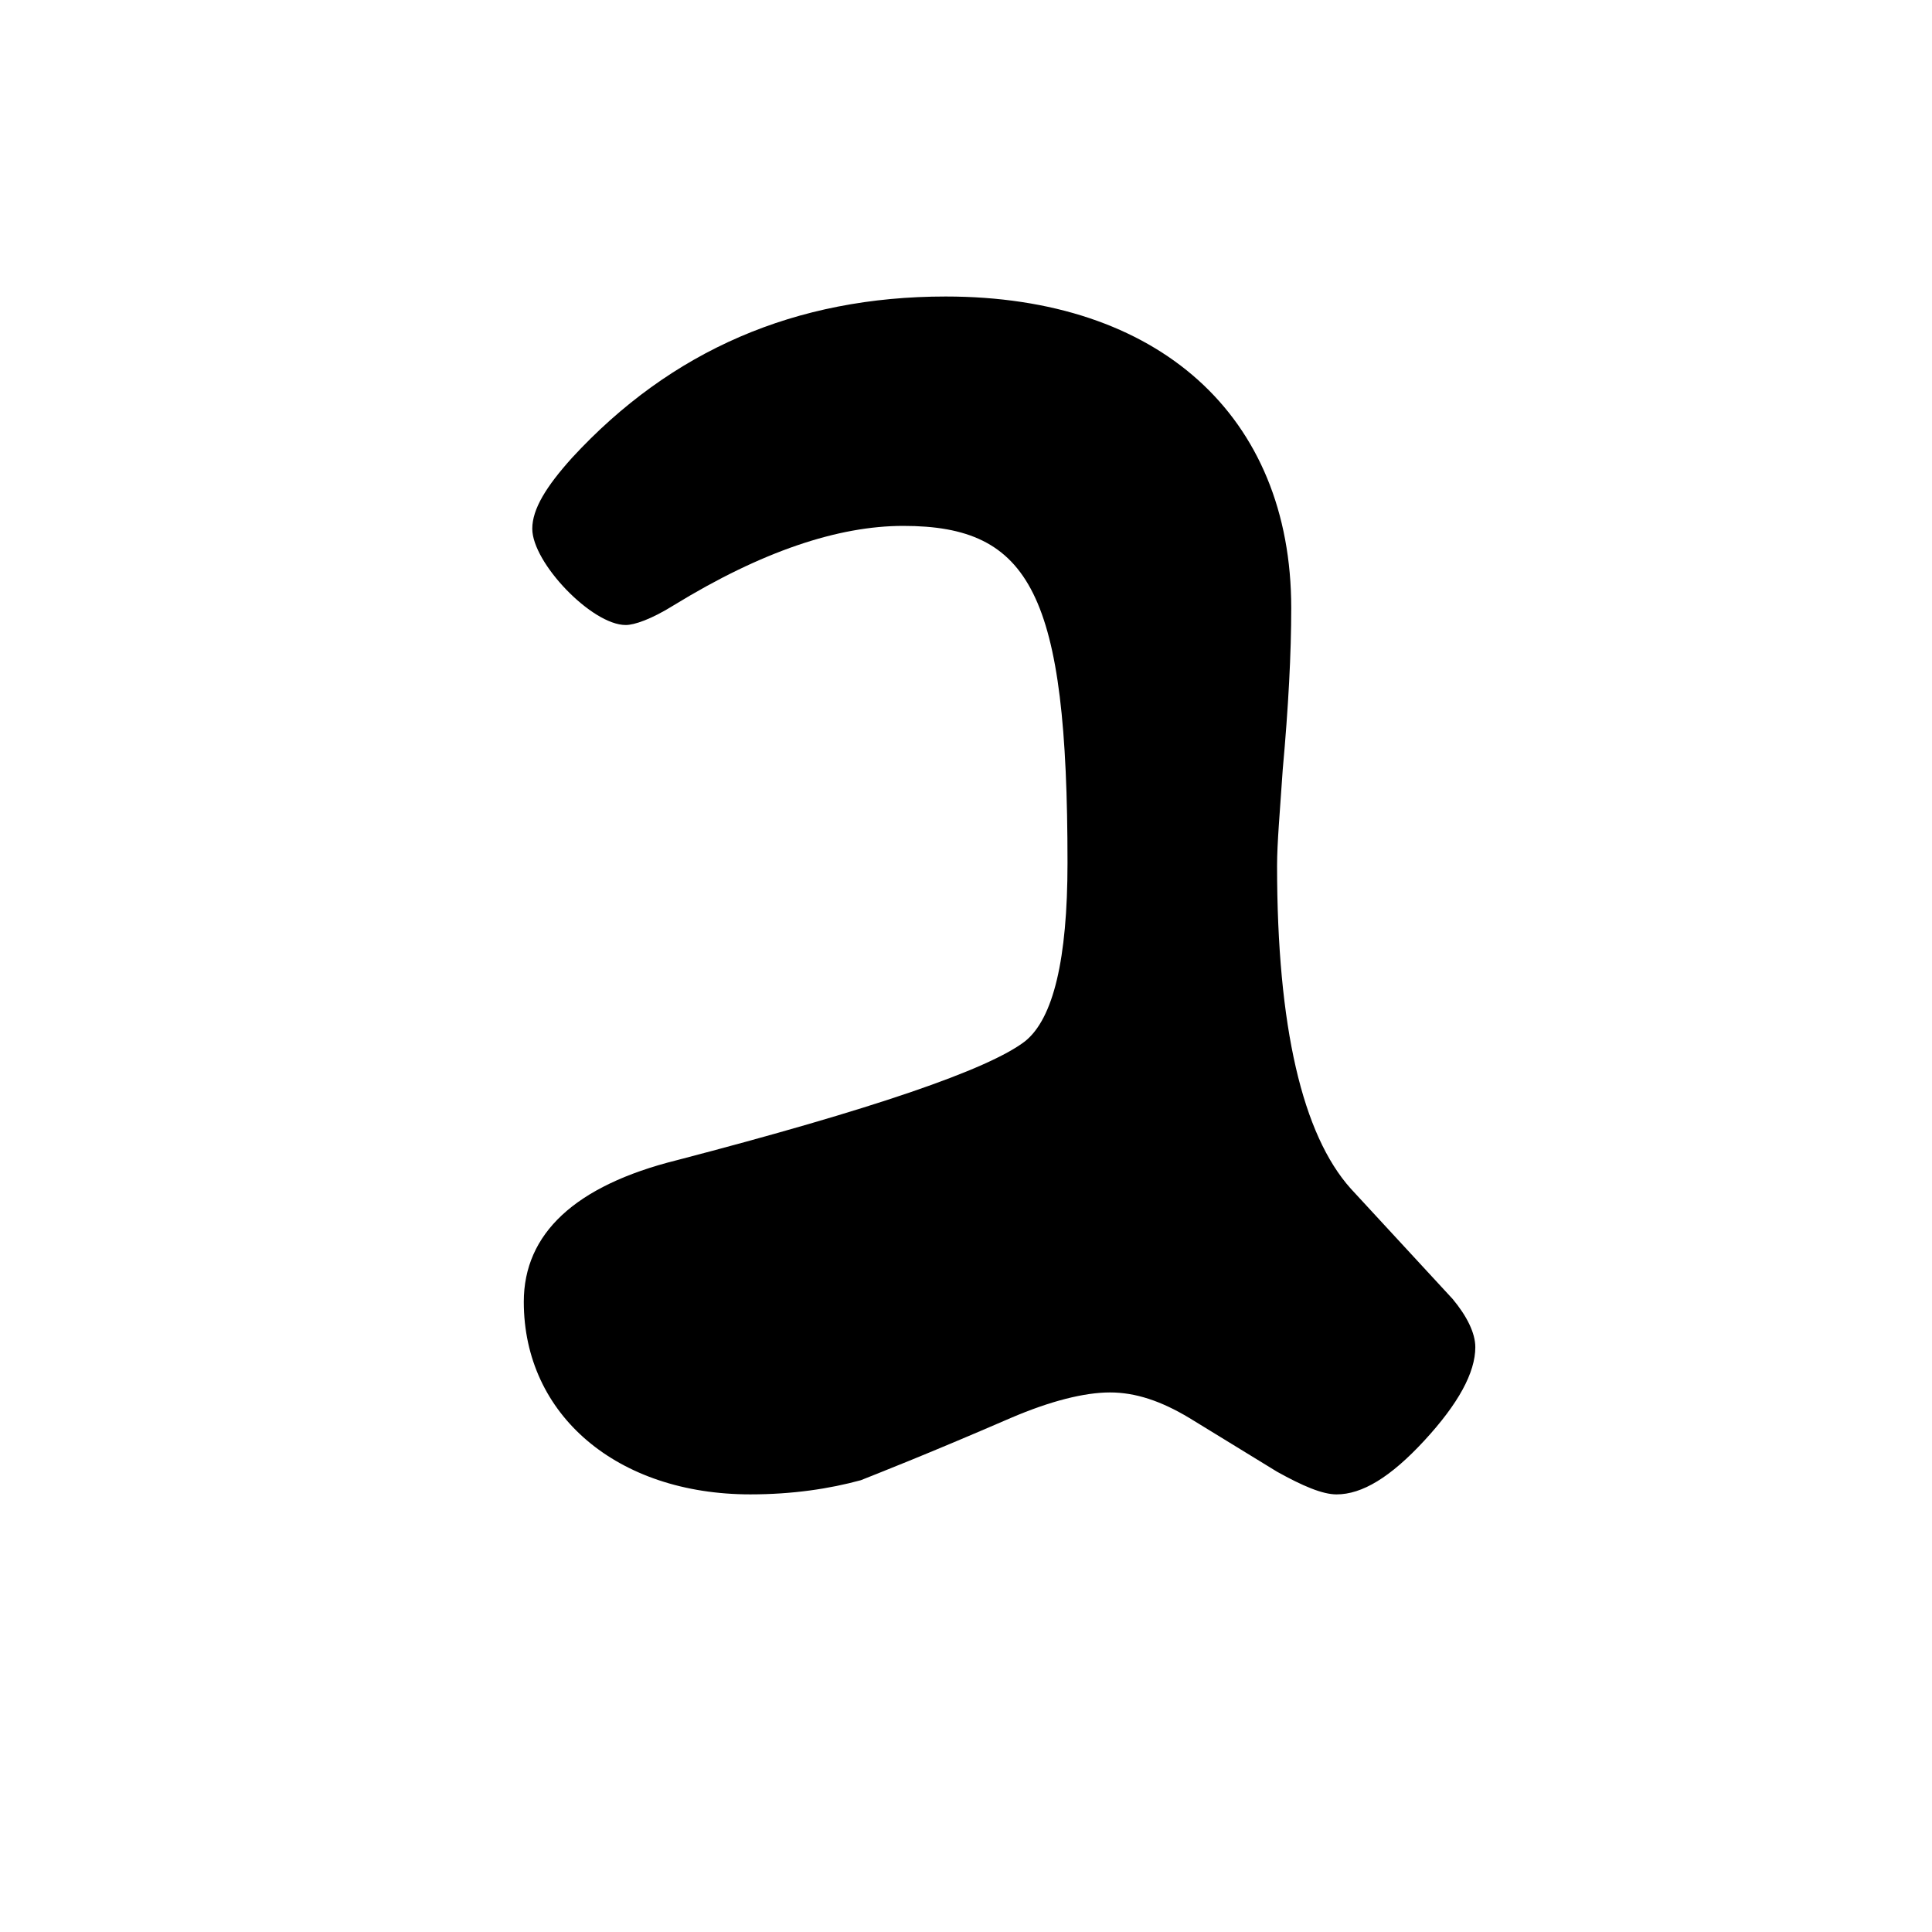
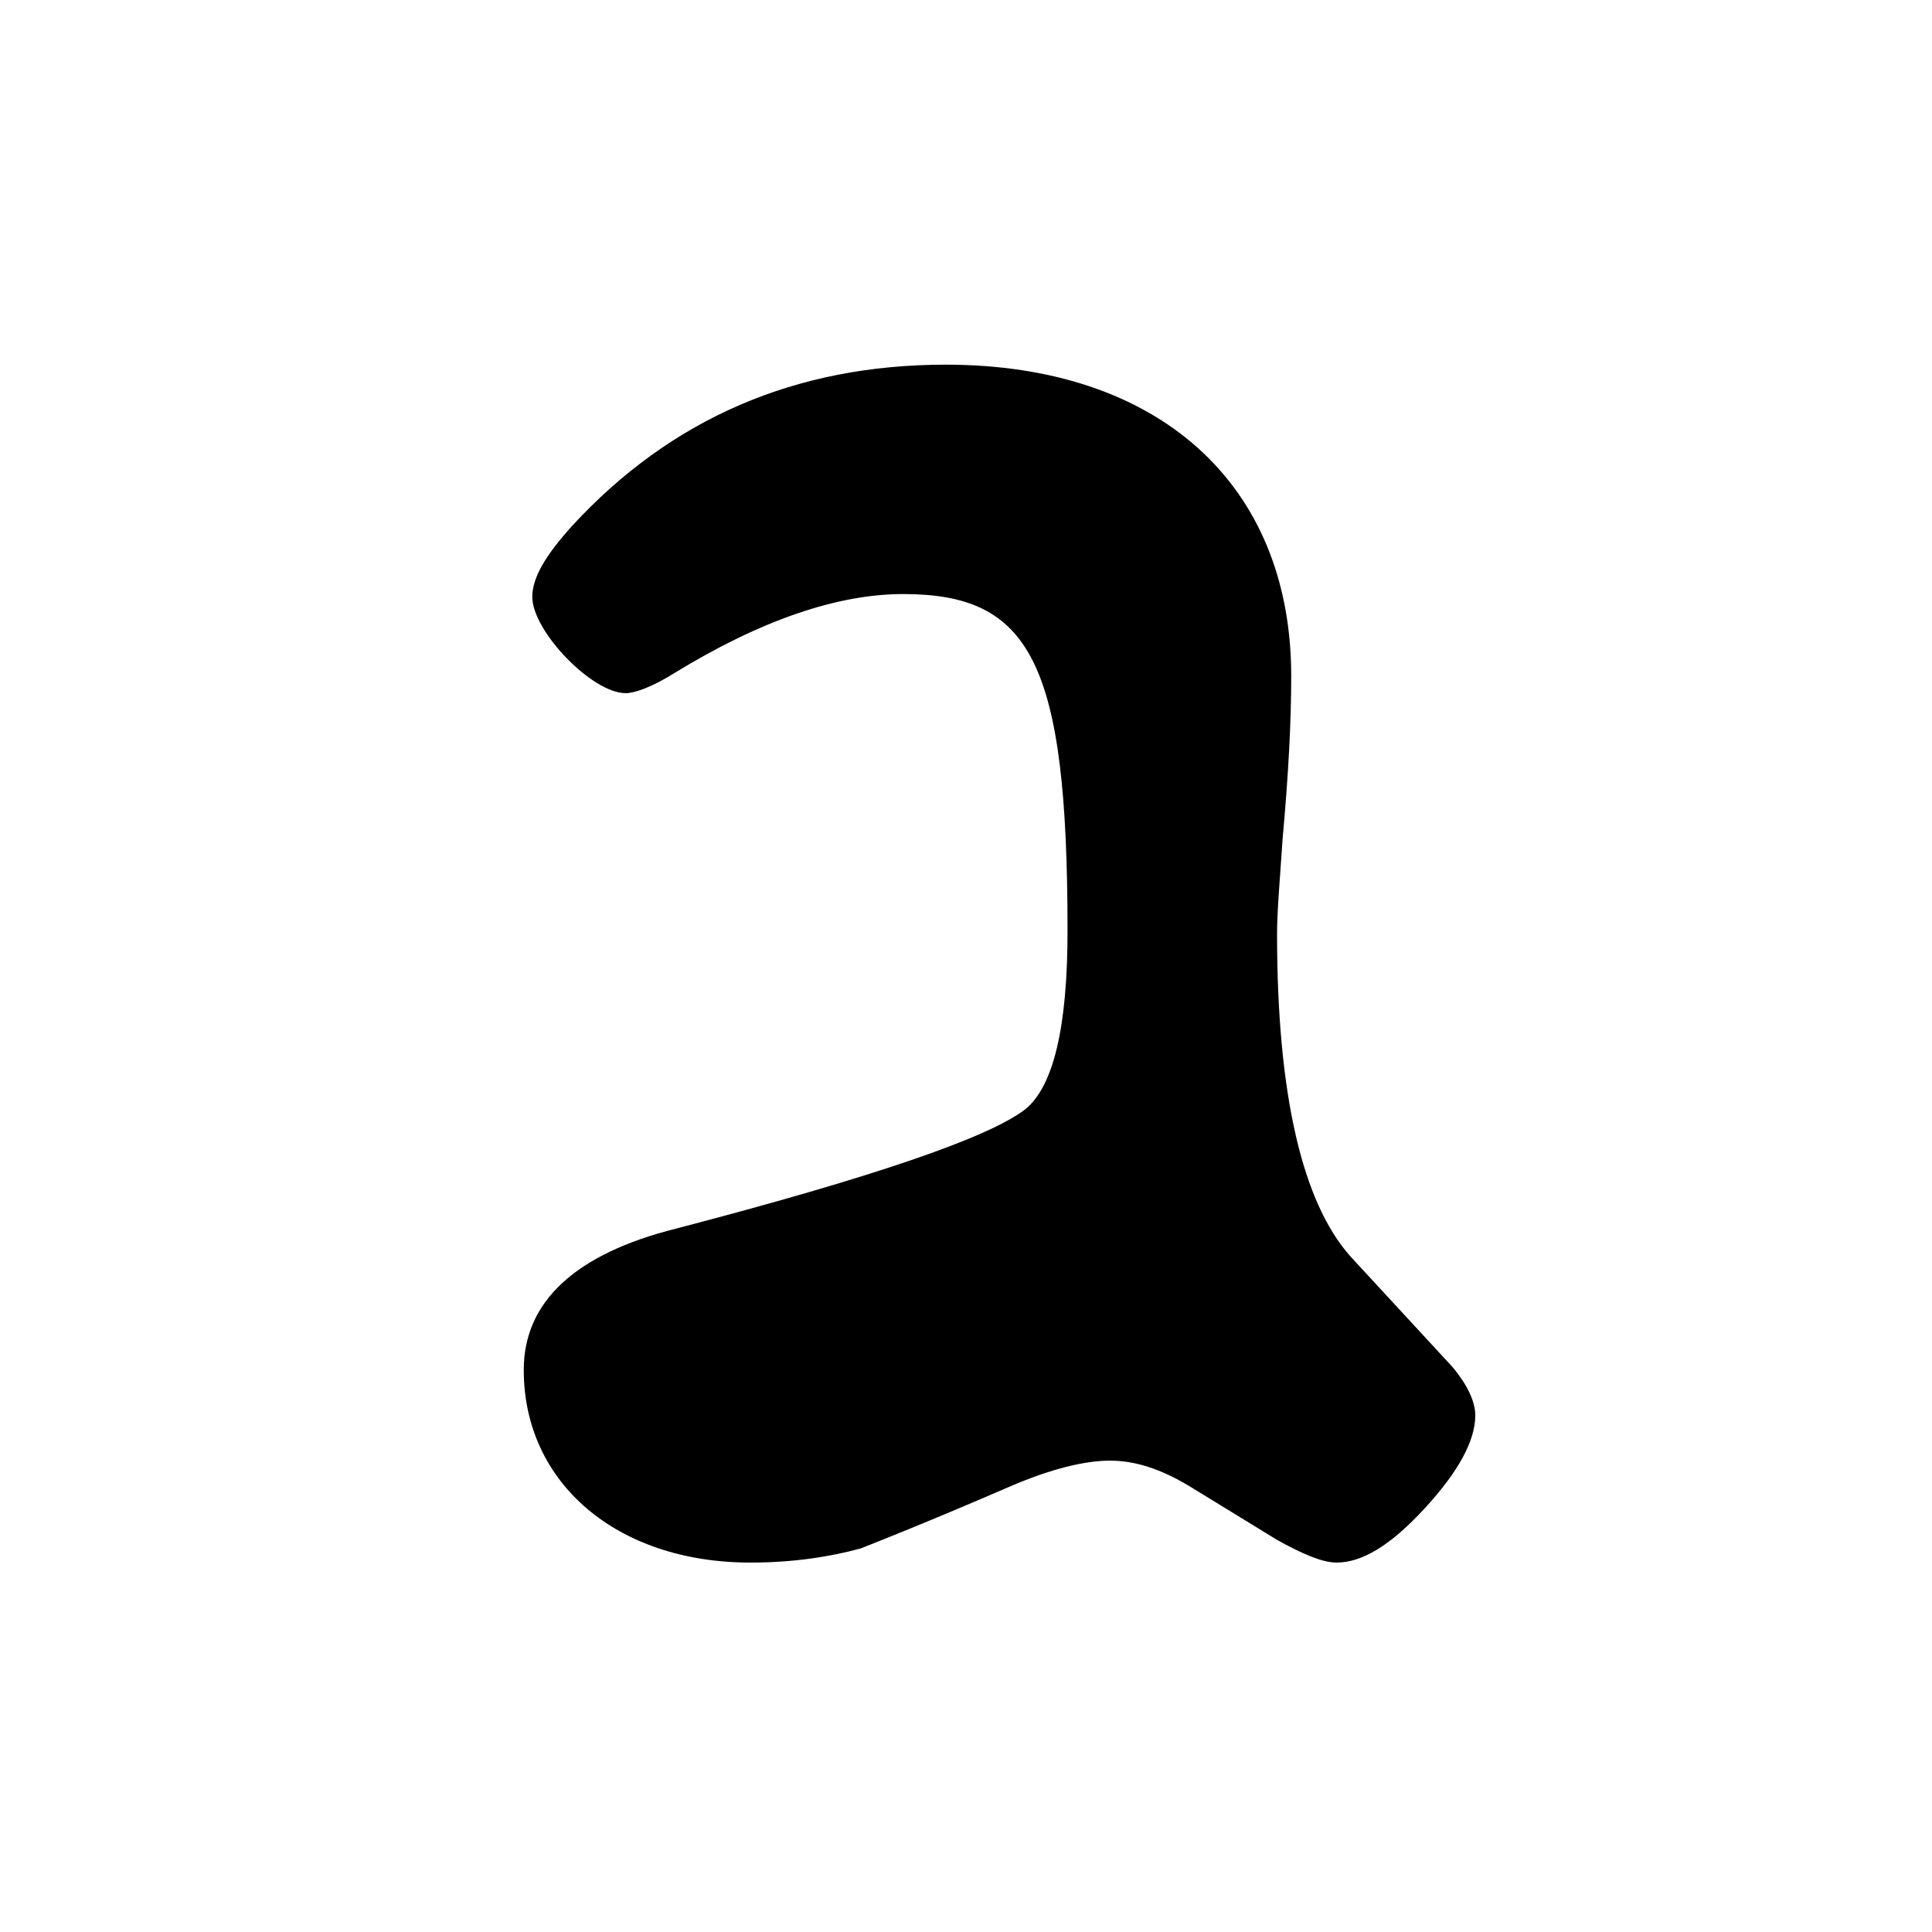
- <svg xmlns="http://www.w3.org/2000/svg" id="Layer_1" version="1.1" viewBox="0 0 141.7 141.7">
-   <path d="M49.632,85.096c14.331-3.739,22.847-6.646,25.547-8.724,2.077-1.662,3.116-6.023,3.116-13.085,0-19.732-2.701-24.716-12.047-24.716-4.777,0-10.385,1.869-16.824,5.816-1.662,1.039-2.908,1.454-3.531,1.454-2.492,0-6.854-4.569-6.854-7.062,0-1.454,1.039-3.115,2.908-5.193,7.27-7.892,16.409-11.839,27.417-11.839,15.578,0,25.34,8.724,25.34,22.847,0,3.323-.208,7.269-.623,11.839-.208,3.115-.416,5.4-.416,7.062,0,11.839,1.869,19.732,5.4,23.678l7.478,8.1c1.038,1.246,1.662,2.492,1.662,3.531,0,1.869-1.247,4.154-3.739,6.854-2.493,2.7-4.569,3.946-6.439,3.946-1.039,0-2.493-.623-4.362-1.662l-6.439-3.946c-2.077-1.247-3.946-1.869-5.815-1.869s-4.362.623-7.27,1.869c-6.231,2.7-9.97,4.154-11.008,4.569-2.285.623-4.985,1.038-8.1,1.038-9.763,0-16.616-5.815-16.616-14.123,0-4.985,3.738-8.516,11.216-10.385Z" />
+ <svg xmlns="http://www.w3.org/2000/svg" width="141.7" height="141.7" viewBox="0 0 141.7 141.7">
+   <path fill-rule="nonzero" fill="rgb(0%, 0%, 0%)" fill-opacity="1" d="M 49.633 90.098 C 63.965 86.355 72.48 83.449 75.18 81.371 C 77.258 79.711 78.297 75.348 78.297 68.285 C 78.297 48.555 75.594 43.57 66.246 43.57 C 61.473 43.57 55.863 45.441 49.426 49.387 C 47.762 50.426 46.516 50.84 45.895 50.84 C 43.402 50.84 39.039 46.27 39.039 43.777 C 39.039 42.324 40.078 40.664 41.945 38.586 C 49.215 30.691 58.355 26.746 69.363 26.746 C 84.941 26.746 94.703 35.469 94.703 49.594 C 94.703 52.918 94.496 56.863 94.078 61.434 C 93.871 64.547 93.664 66.832 93.664 68.496 C 93.664 80.336 95.535 88.227 99.066 92.172 L 106.543 100.273 C 107.582 101.52 108.203 102.766 108.203 103.805 C 108.203 105.676 106.957 107.957 104.465 110.66 C 101.973 113.359 99.895 114.605 98.027 114.605 C 96.988 114.605 95.535 113.98 93.664 112.941 L 87.227 108.996 C 85.148 107.75 83.281 107.129 81.41 107.129 C 79.539 107.129 77.047 107.75 74.141 108.996 C 67.91 111.695 64.172 113.152 63.133 113.566 C 60.848 114.191 58.148 114.605 55.031 114.605 C 45.27 114.605 38.414 108.789 38.414 100.48 C 38.414 95.496 42.152 91.965 49.633 90.098 " />
</svg>
